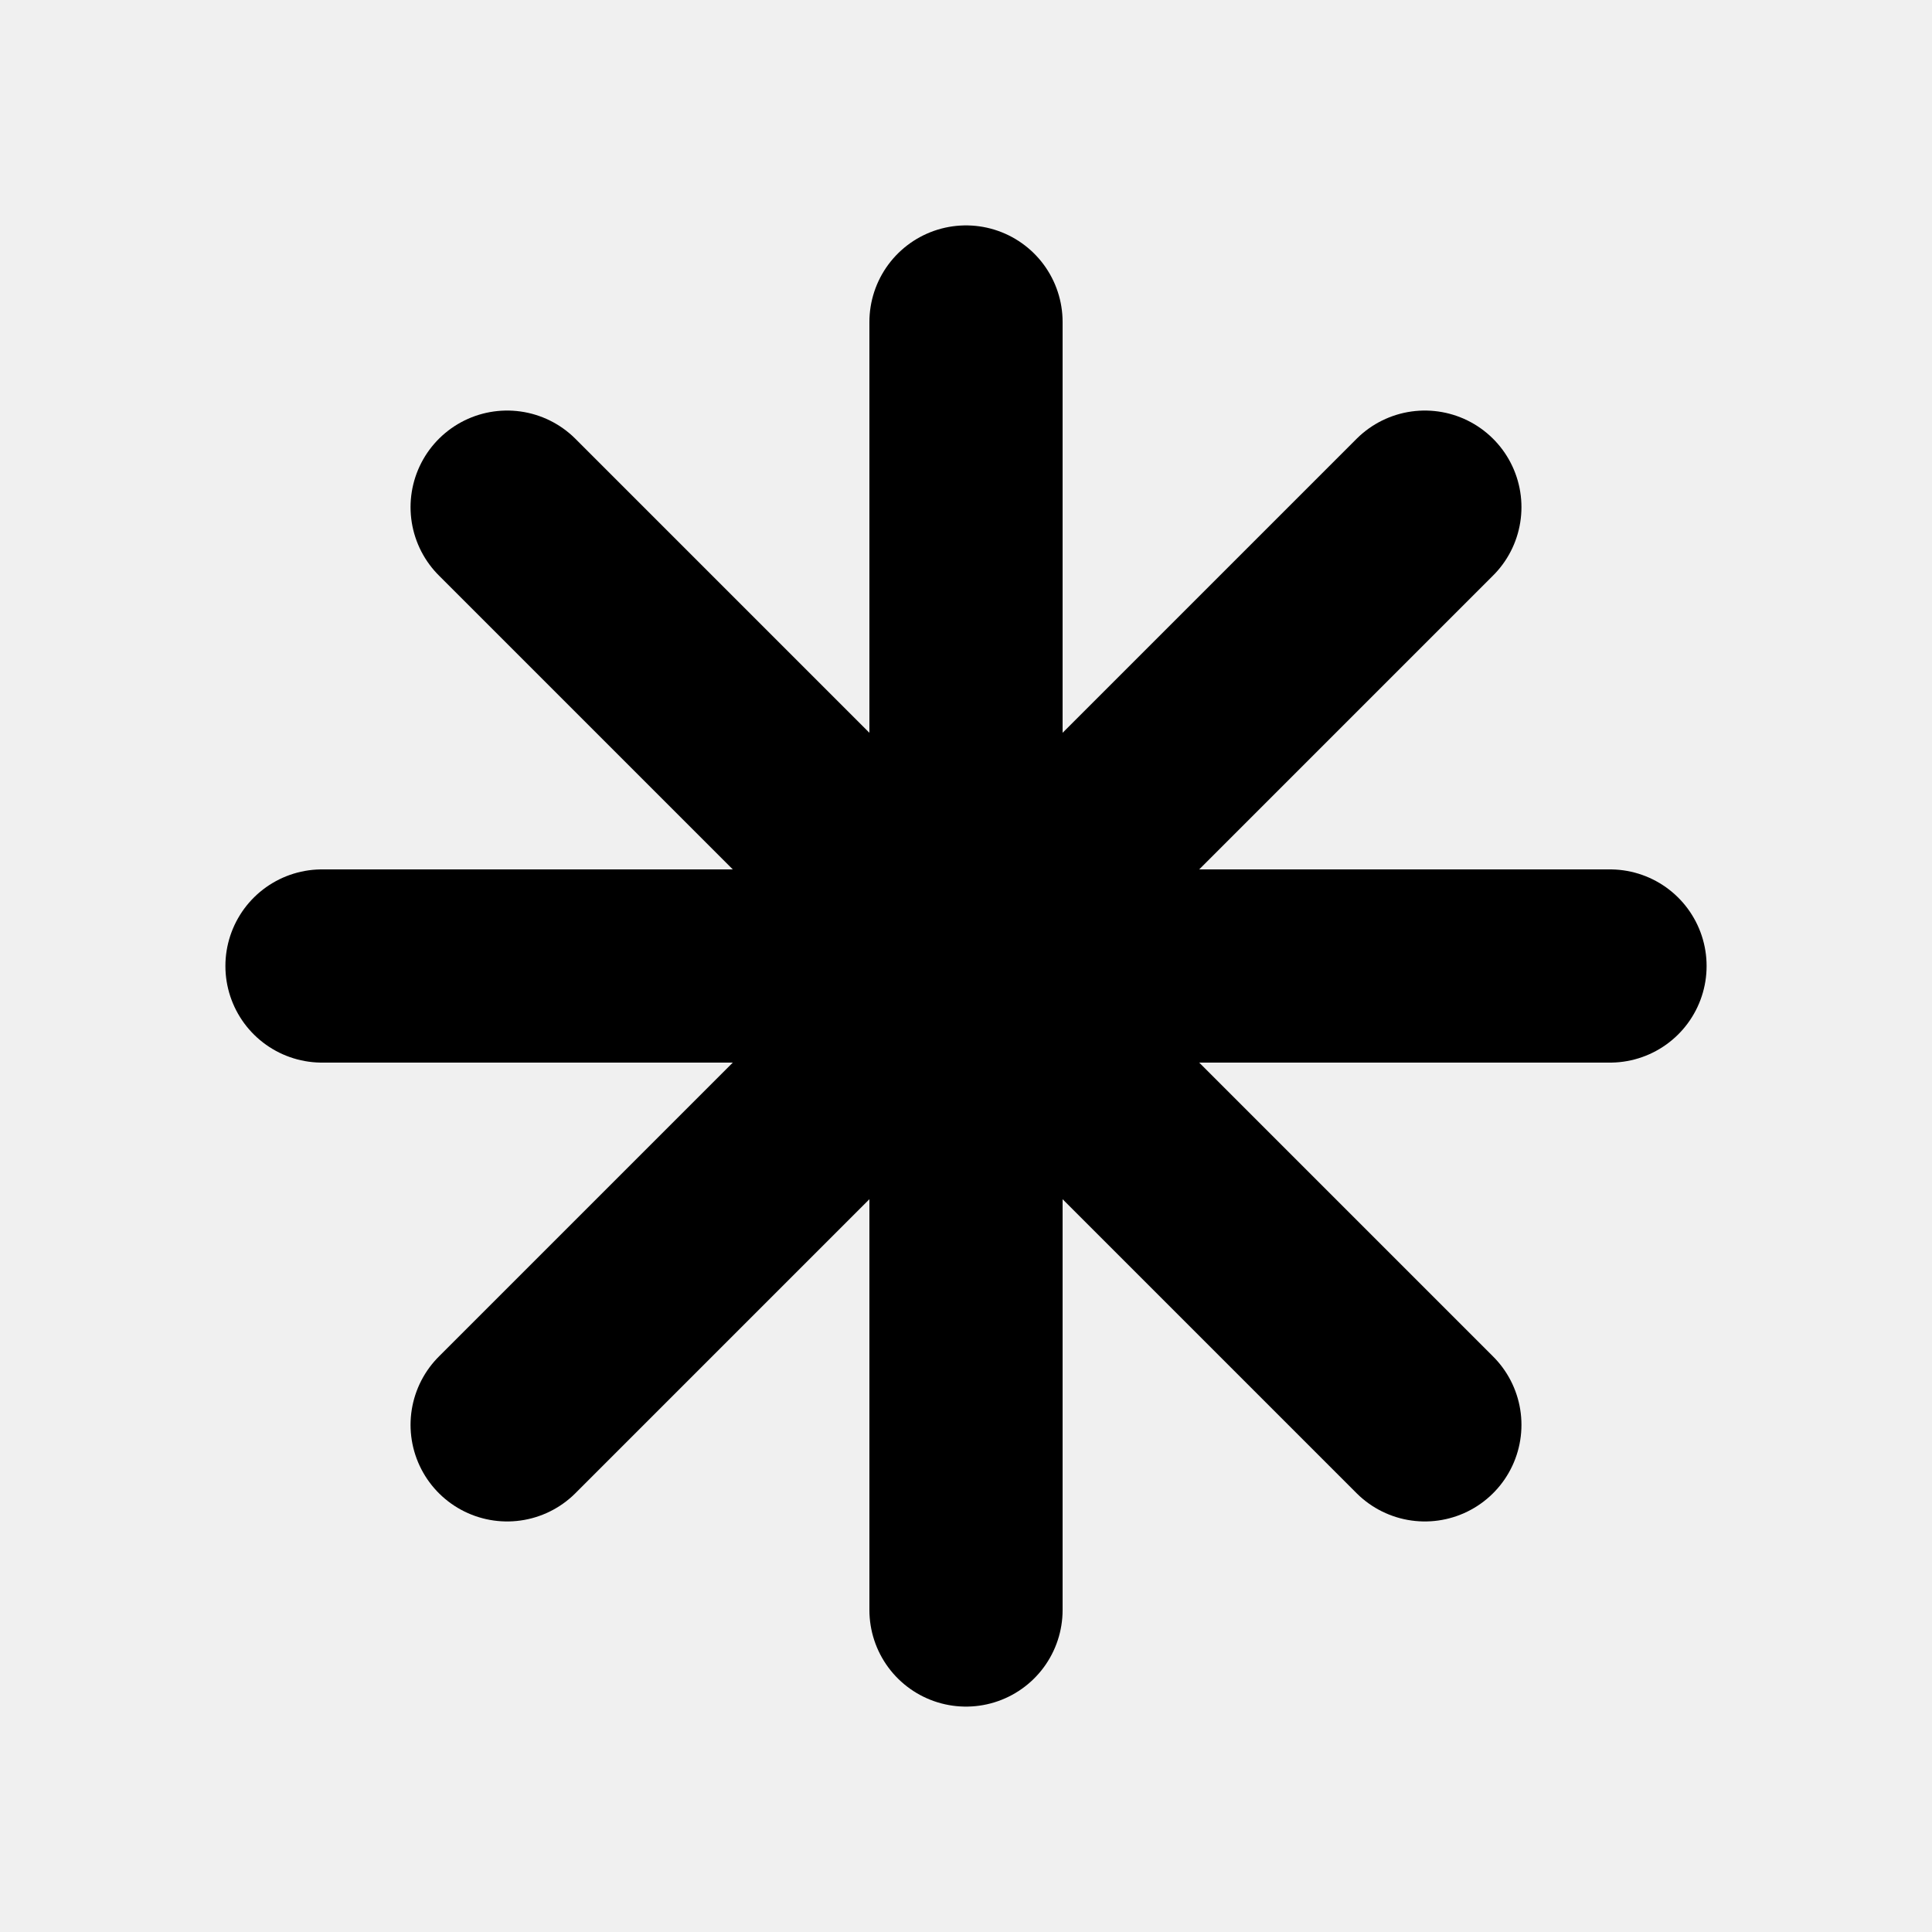
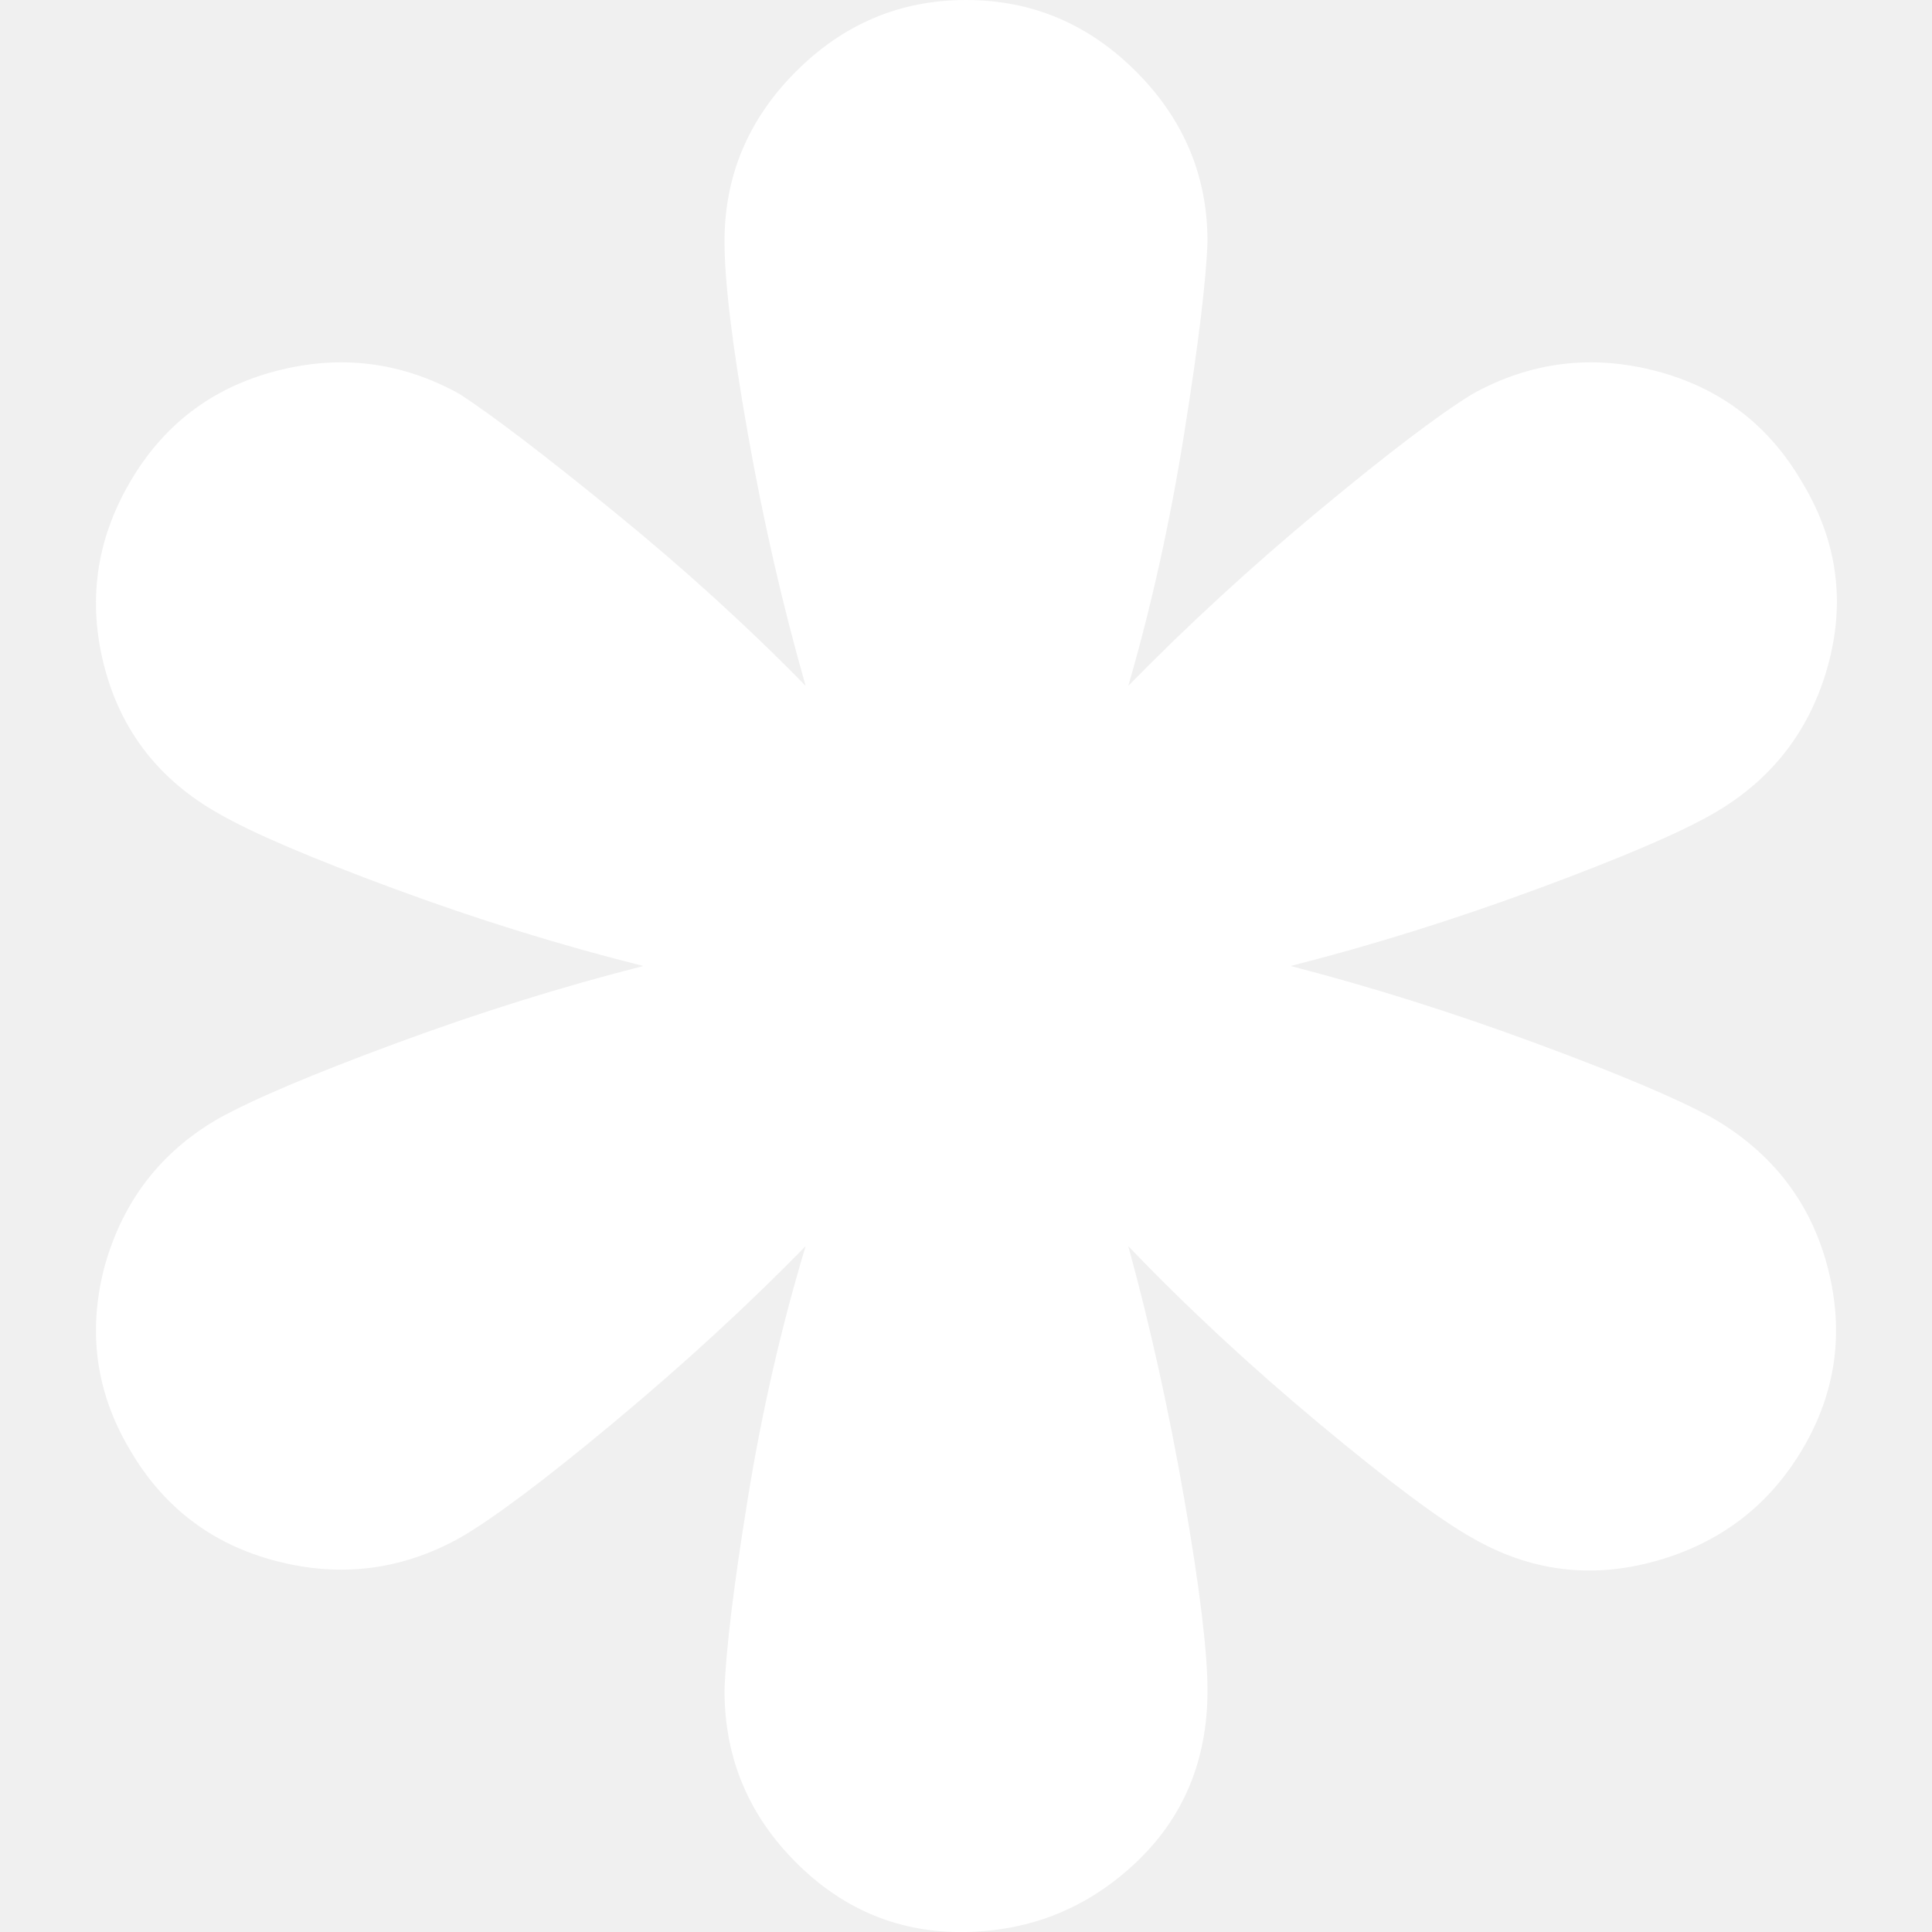
- <svg xmlns="http://www.w3.org/2000/svg" viewBox="0 0 24 24">
-   <g fill="none" stroke="#000" stroke-linecap="round" stroke-width="2.4">
-     <path d="M12 4v16" />
-     <path d="M4 12h16" />
-     <path d="M6.3 6.3l11.4 11.4" />
-     <path d="M17.7 6.3L6.3 17.7" />
+ <svg xmlns="http://www.w3.org/2000/svg" fill="#ffffff" width="800px" height="800px" viewBox="0 0 32 32" version="1.1">
+   <g id="SVGRepo_bgCarrier" stroke-width="0" />
+   <g id="SVGRepo_tracerCarrier" stroke-linecap="round" stroke-linejoin="round" />
+   <g id="SVGRepo_iconCarrier">
+     <path d="M1.728 20.992q-0.416 1.6 0.416 3.008 0.832 1.44 2.432 1.856t3.040-0.384q0.832-0.48 2.56-1.92t3.168-2.912q-0.608 2.016-0.96 4.192t-0.384 3.168q0 1.664 1.184 2.848t2.816 1.152 2.816-1.152 1.184-2.848q0-0.96-0.384-3.168t-0.928-4.192q1.44 1.504 3.168 2.944t2.528 1.888q1.44 0.832 3.040 0.384t2.432-1.856 0.416-3.008-1.888-2.464q-0.864-0.48-2.944-1.248t-4.064-1.28q2.016-0.512 4.096-1.28t2.912-1.248q1.44-0.832 1.888-2.432t-0.416-3.040q-0.832-1.44-2.432-1.856t-3.040 0.384q-0.832 0.512-2.528 1.92t-3.168 2.912q0.576-1.984 0.928-4.192t0.384-3.168q0-1.632-1.184-2.816t-2.816-1.184-2.816 1.184-1.184 2.816q0 0.992 0.384 3.168t0.96 4.192q-1.44-1.472-3.168-2.88t-2.56-1.952q-1.44-0.8-3.040-0.384t-2.432 1.856-0.416 3.040 1.888 2.432q0.832 0.48 2.912 1.248t4.128 1.28q-2.016 0.512-4.096 1.28t-2.944 1.248q-1.44 0.832-1.888 2.464z" />
  </g>
</svg>
